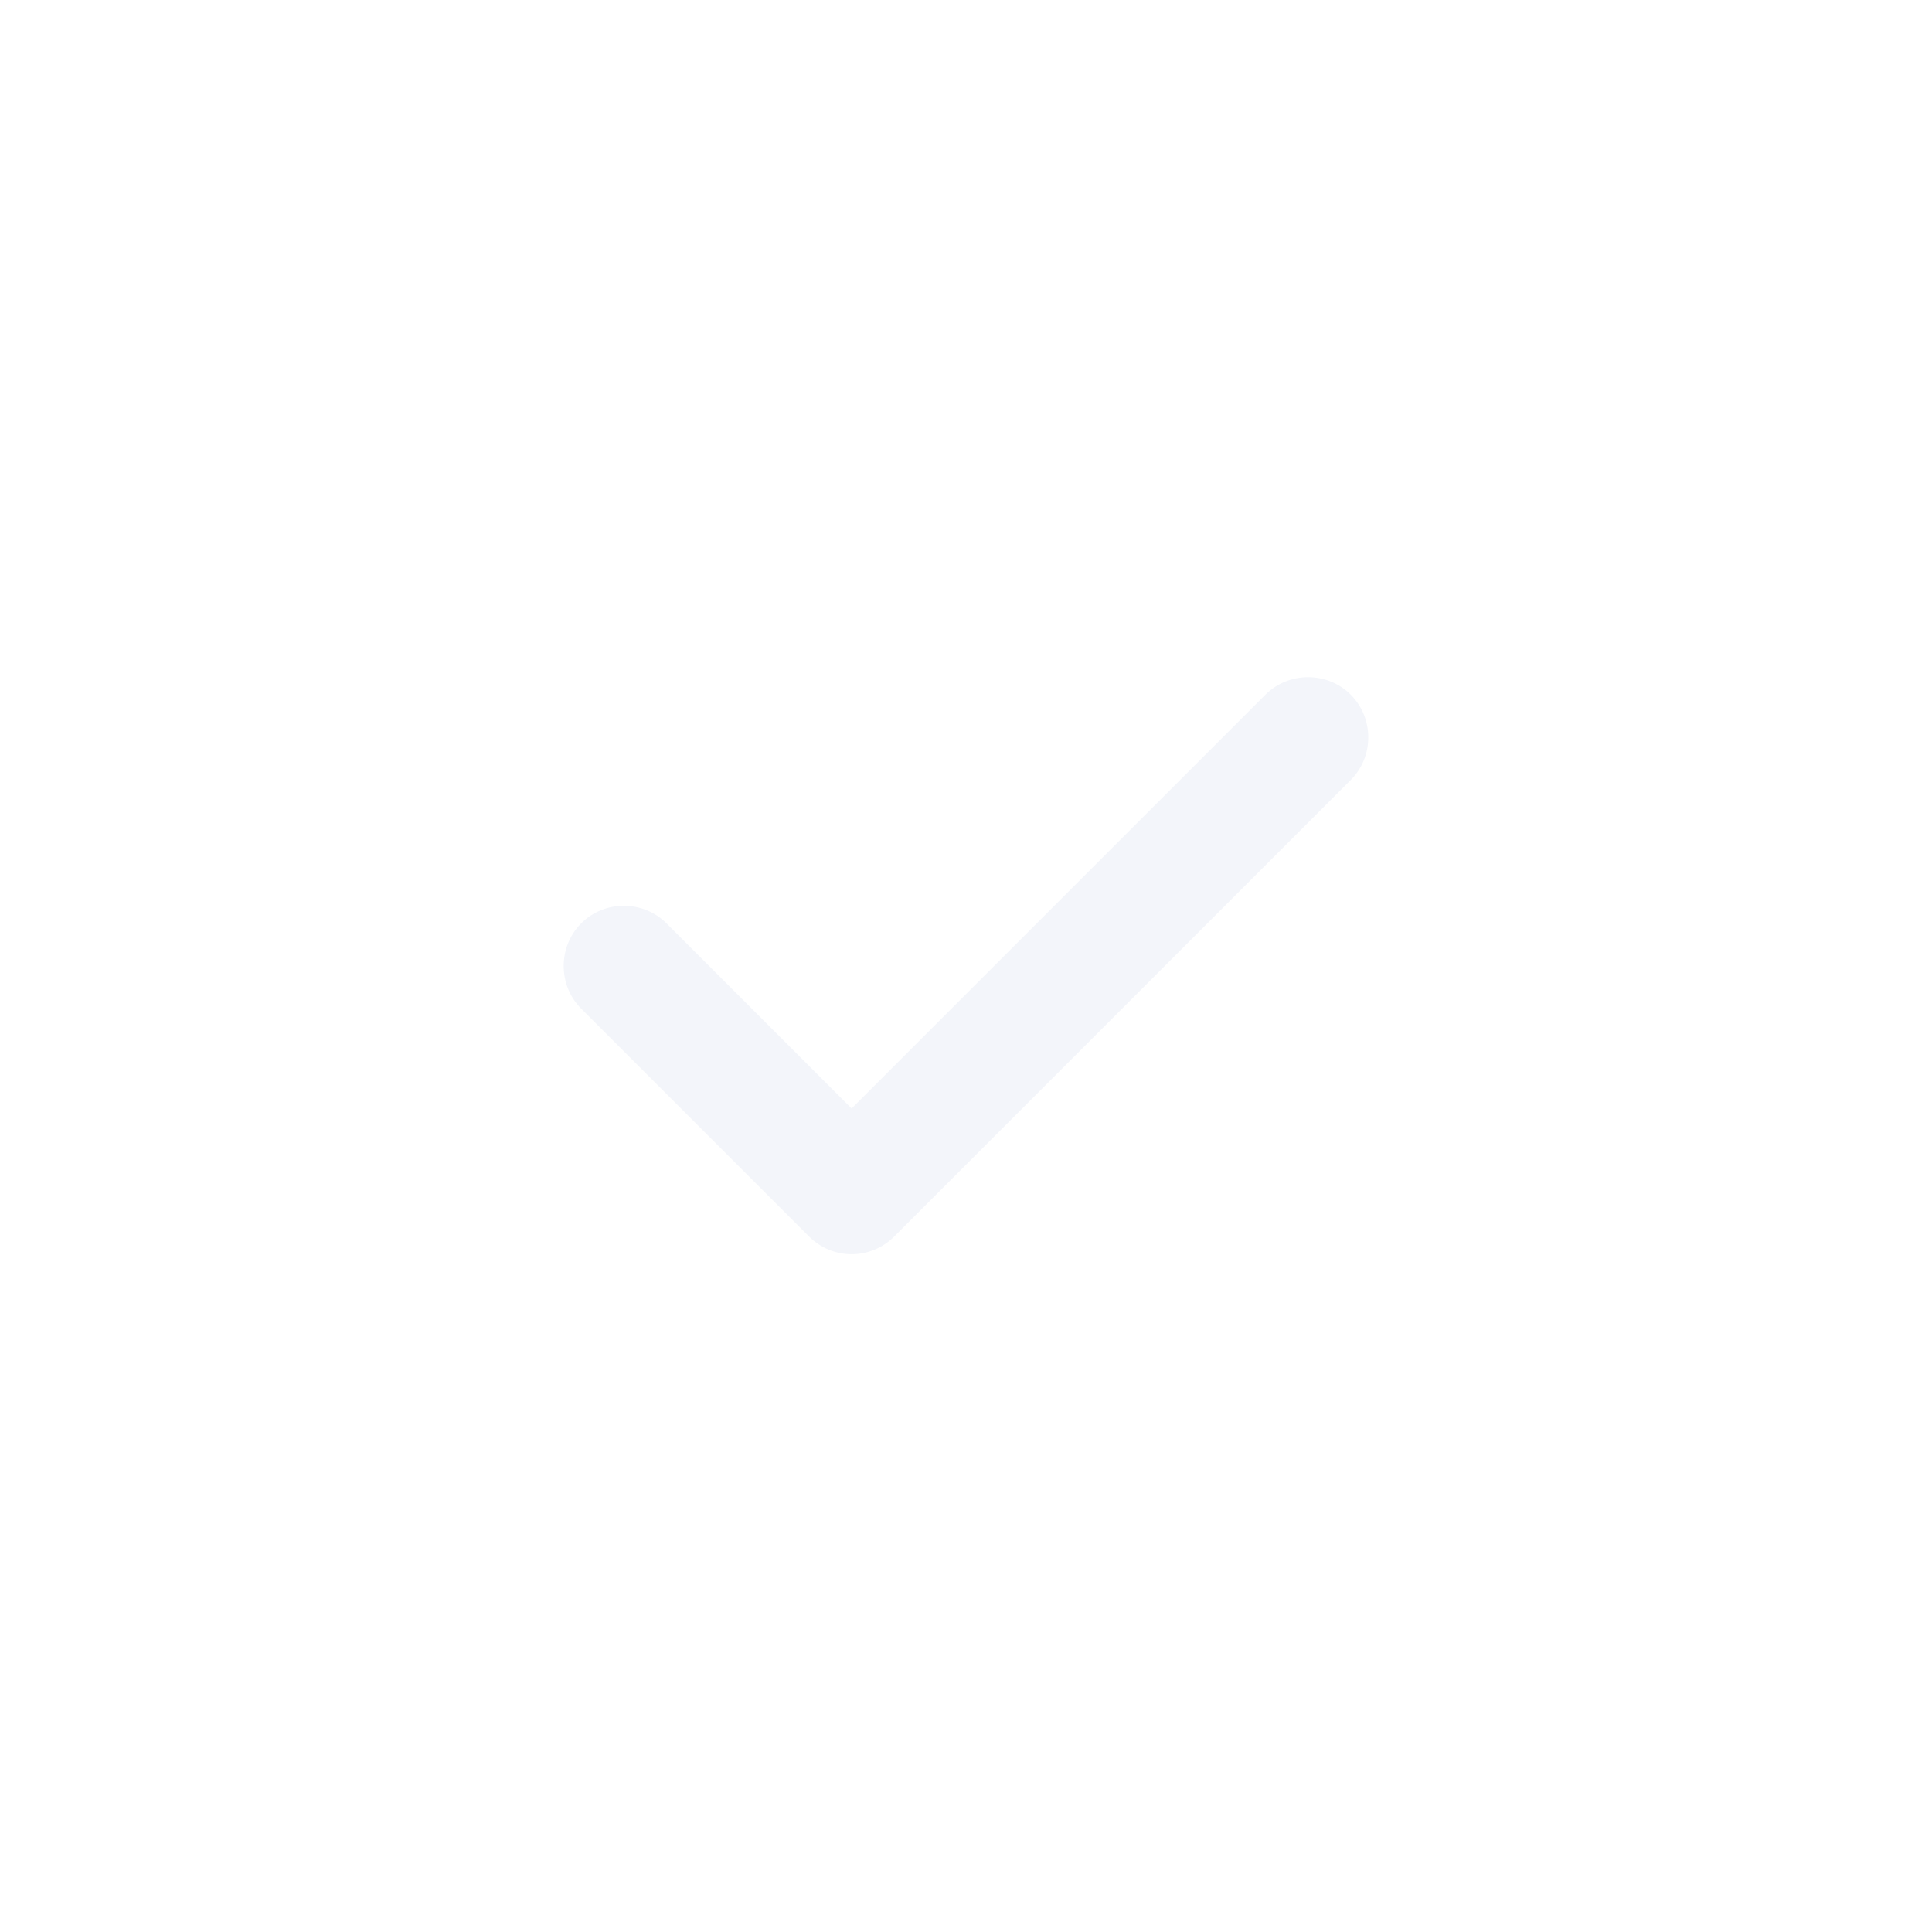
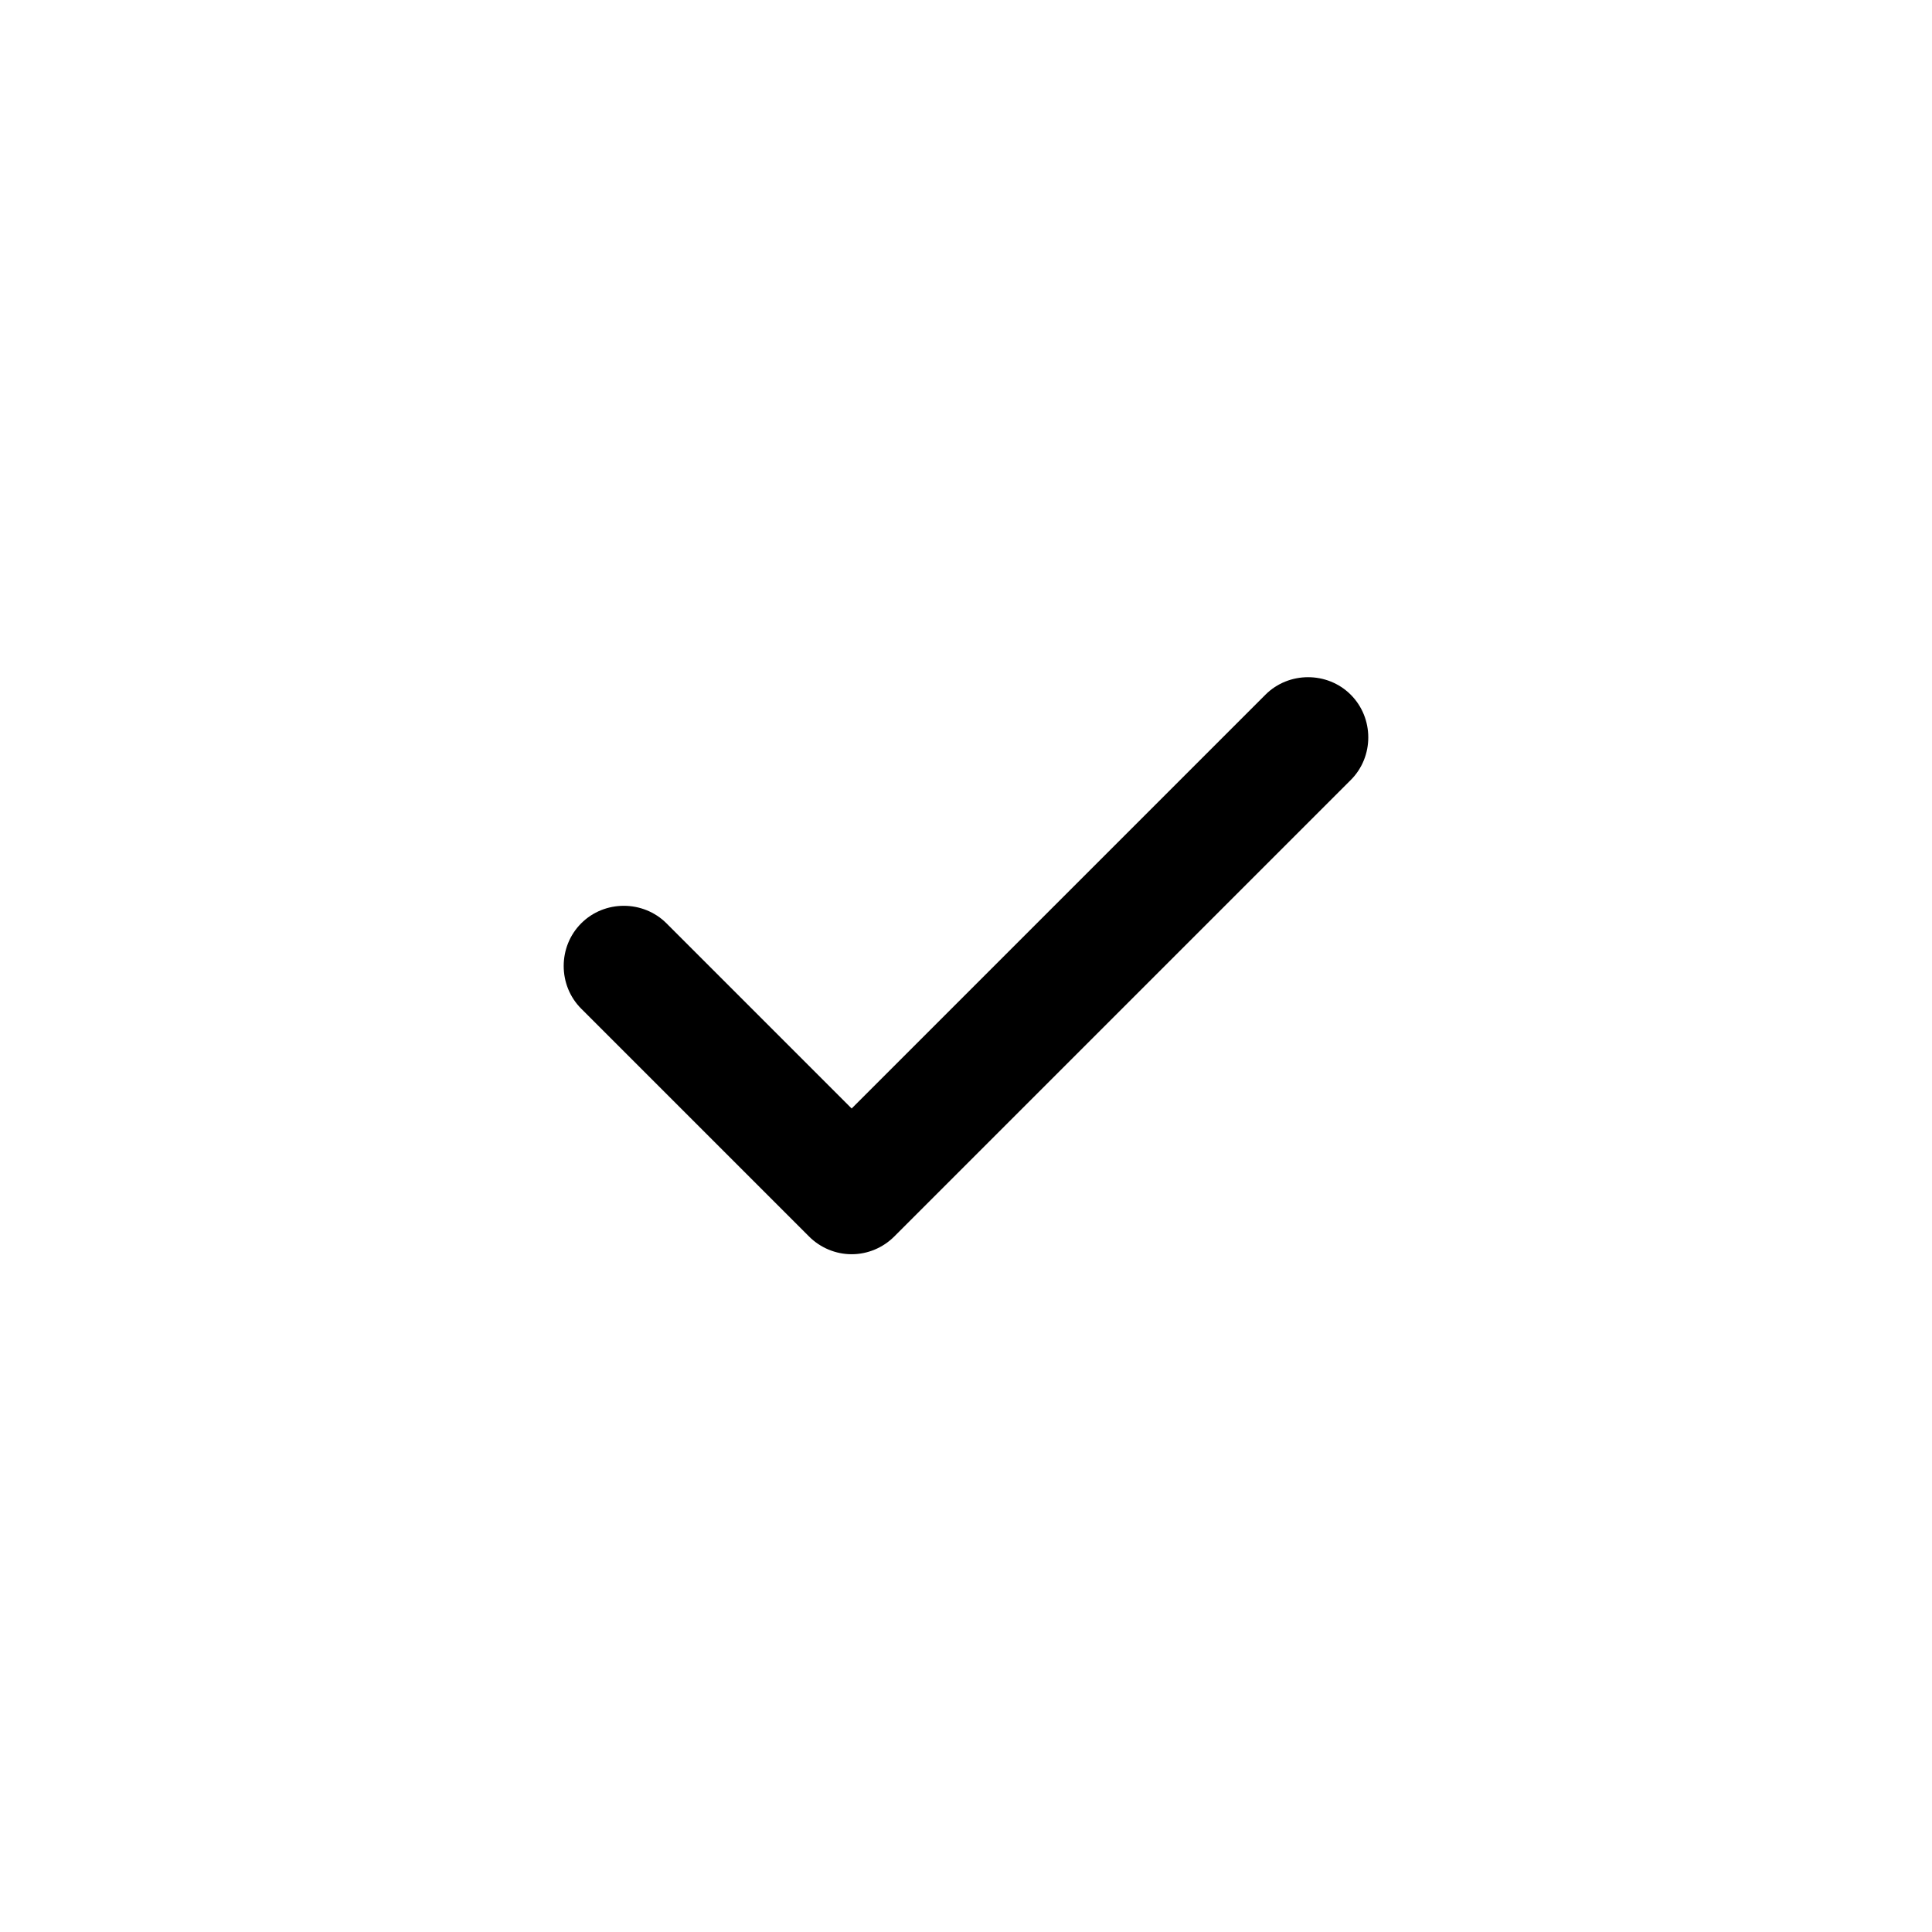
<svg xmlns="http://www.w3.org/2000/svg" width="16" height="16" viewBox="0 0 16 16" fill="none">
-   <path d="M7.053 10.387C6.92 10.387 6.793 10.333 6.7 10.24L4.813 8.353C4.62 8.16 4.62 7.84 4.813 7.647C5.006 7.453 5.326 7.453 5.52 7.647L7.053 9.18L10.48 5.753C10.673 5.56 10.993 5.56 11.186 5.753C11.38 5.947 11.38 6.267 11.186 6.46L7.406 10.24C7.313 10.333 7.186 10.387 7.053 10.387Z" fill="#F3F5FA" />
+   <path d="M7.053 10.387C6.92 10.387 6.793 10.333 6.7 10.24L4.813 8.353C4.62 8.16 4.62 7.84 4.813 7.647C5.006 7.453 5.326 7.453 5.52 7.647L7.053 9.18L10.48 5.753C10.673 5.56 10.993 5.56 11.186 5.753C11.38 5.947 11.38 6.267 11.186 6.46L7.406 10.24C7.313 10.333 7.186 10.387 7.053 10.387Z" fill="currentColor" />
</svg>
